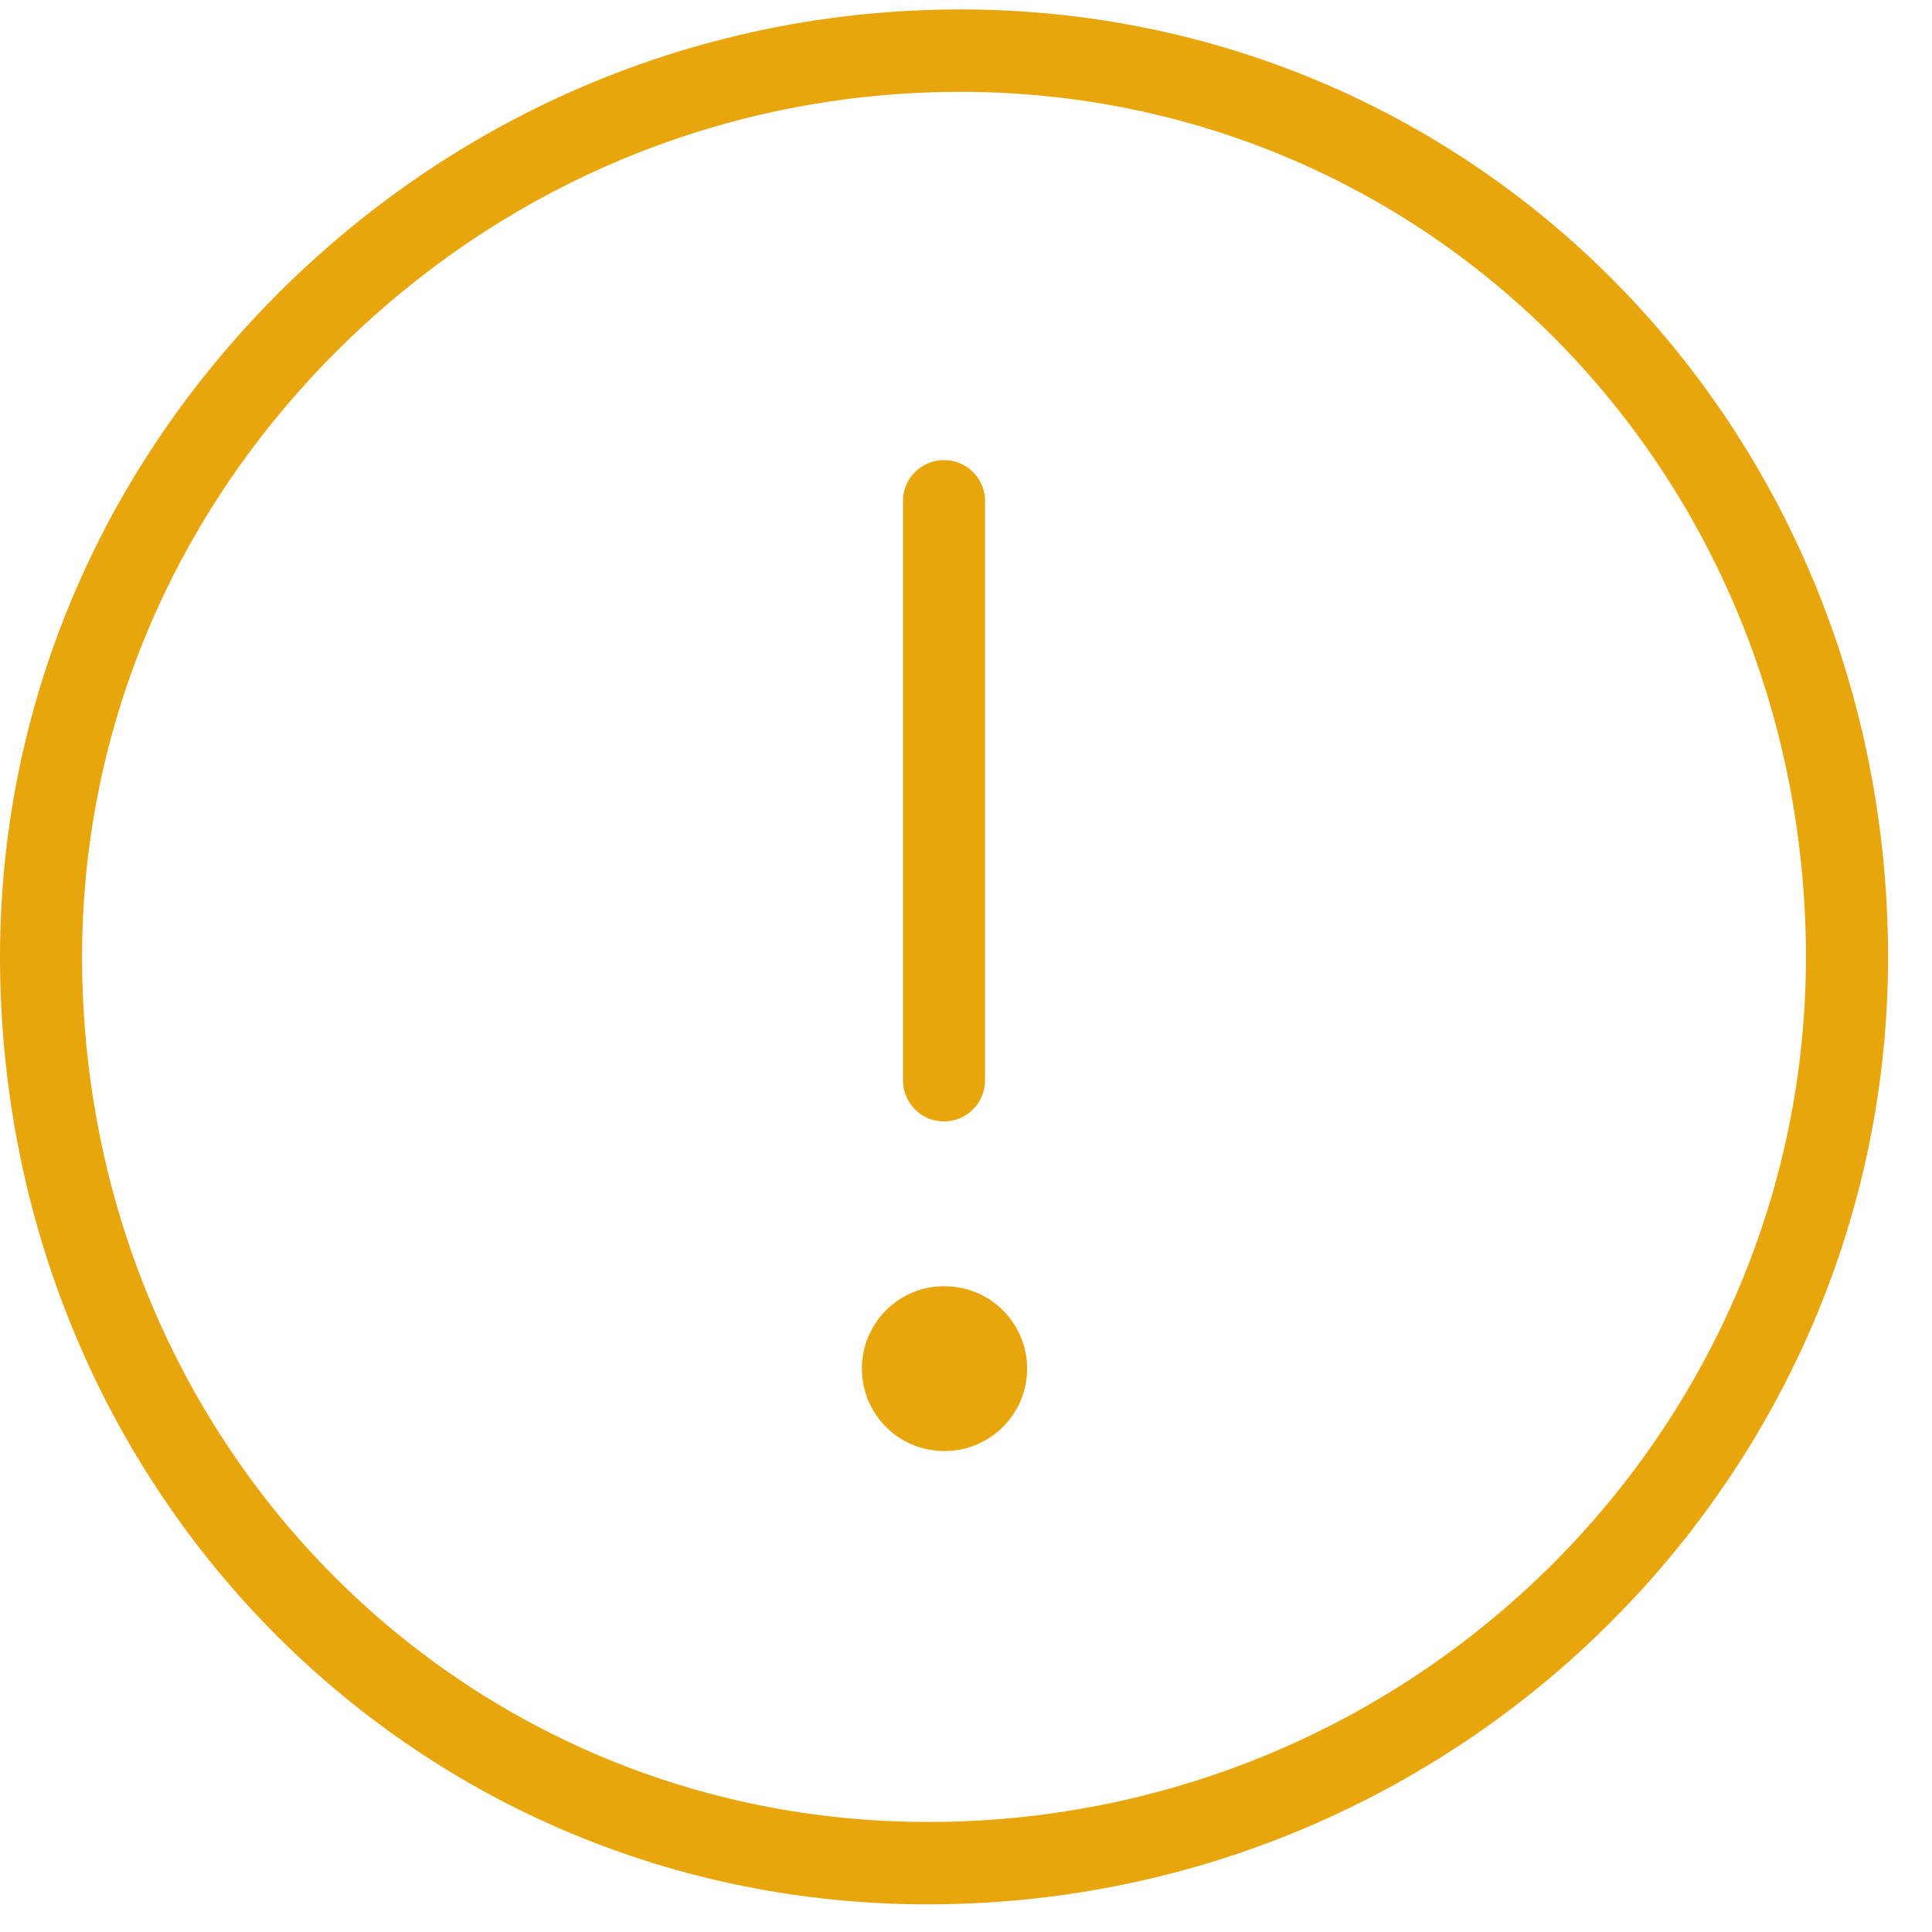
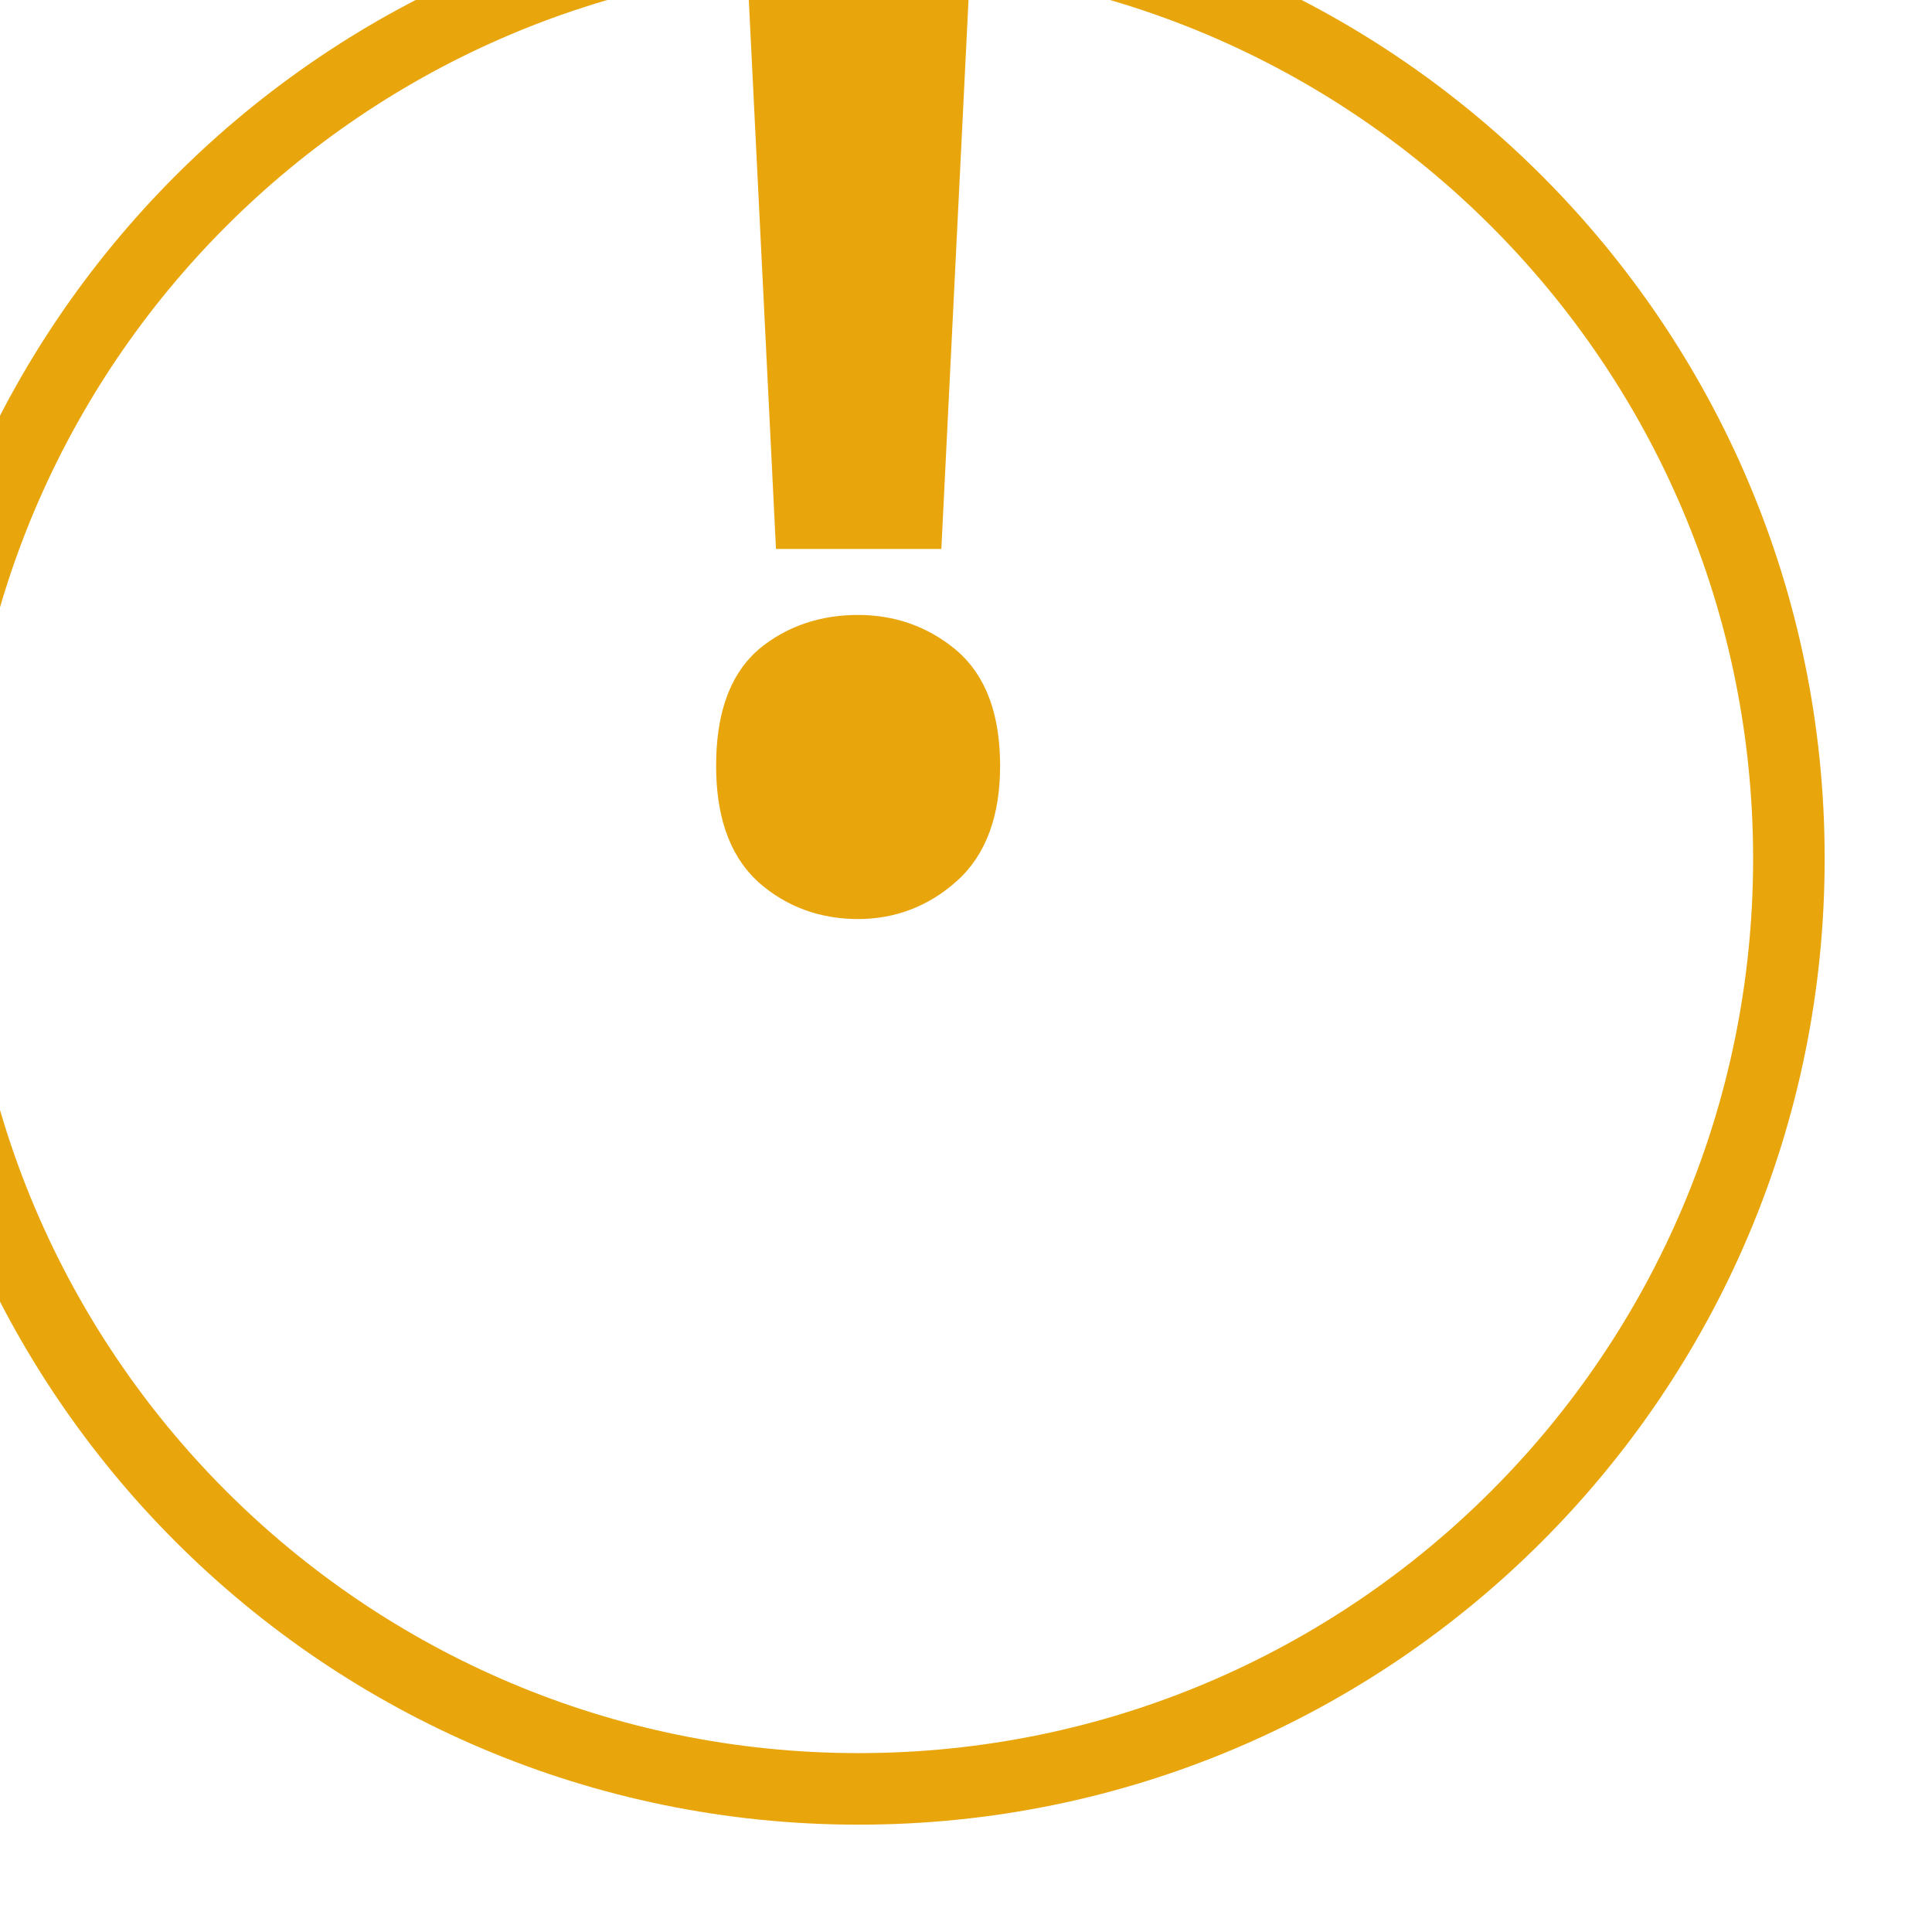
- <svg xmlns="http://www.w3.org/2000/svg" width="26" height="26" viewBox="0 0 26 26">
-   <g fill="#E8A50C" fill-rule="evenodd">
-     <path d="M12.92.127l-.226.002C9.291.19 6.088 1.57 3.676 4.016 1.248 6.479-.057 9.705.002 13.1c.121 7.025 5.606 12.528 12.487 12.528l.224-.002c7.121-.125 12.815-5.943 12.694-12.97C25.284 5.63 19.8.127 12.92.127zm-.226 24.39l-.205.002c-6.272 0-11.272-5.024-11.383-11.439-.053-3.093 1.139-6.035 3.356-8.285C6.67 2.555 9.6 1.292 12.713 1.238l.207-.002c6.271 0 11.27 5.024 11.382 11.44.11 6.415-5.096 11.728-11.608 11.842z" />
-     <path d="M12.704 15.092a.553.553 0 0 0 .552-.554v-7.76a.553.553 0 1 0-1.104 0v7.76c0 .306.247.554.552.554M12.705 17.31h-.02c-.61.01-1.096.515-1.086 1.127.01.607.504 1.09 1.105 1.09h.02a1.108 1.108 0 0 0-.02-2.217" />
+ <svg xmlns="http://www.w3.org/2000/svg" width="27" height="27" viewBox="0 0 27 27">
+   <g stroke="#E8A50C" fill="none">
+     <circle r="13" cx="12" cy="12" />
+     <text font-family="Avenir-Light, Avenir" font-size="24" font-weight="400" fill="#E8A50C" x="12" text-anchor="middle" y="12" alignment-baseline="central">!</text>
  </g>
</svg>
